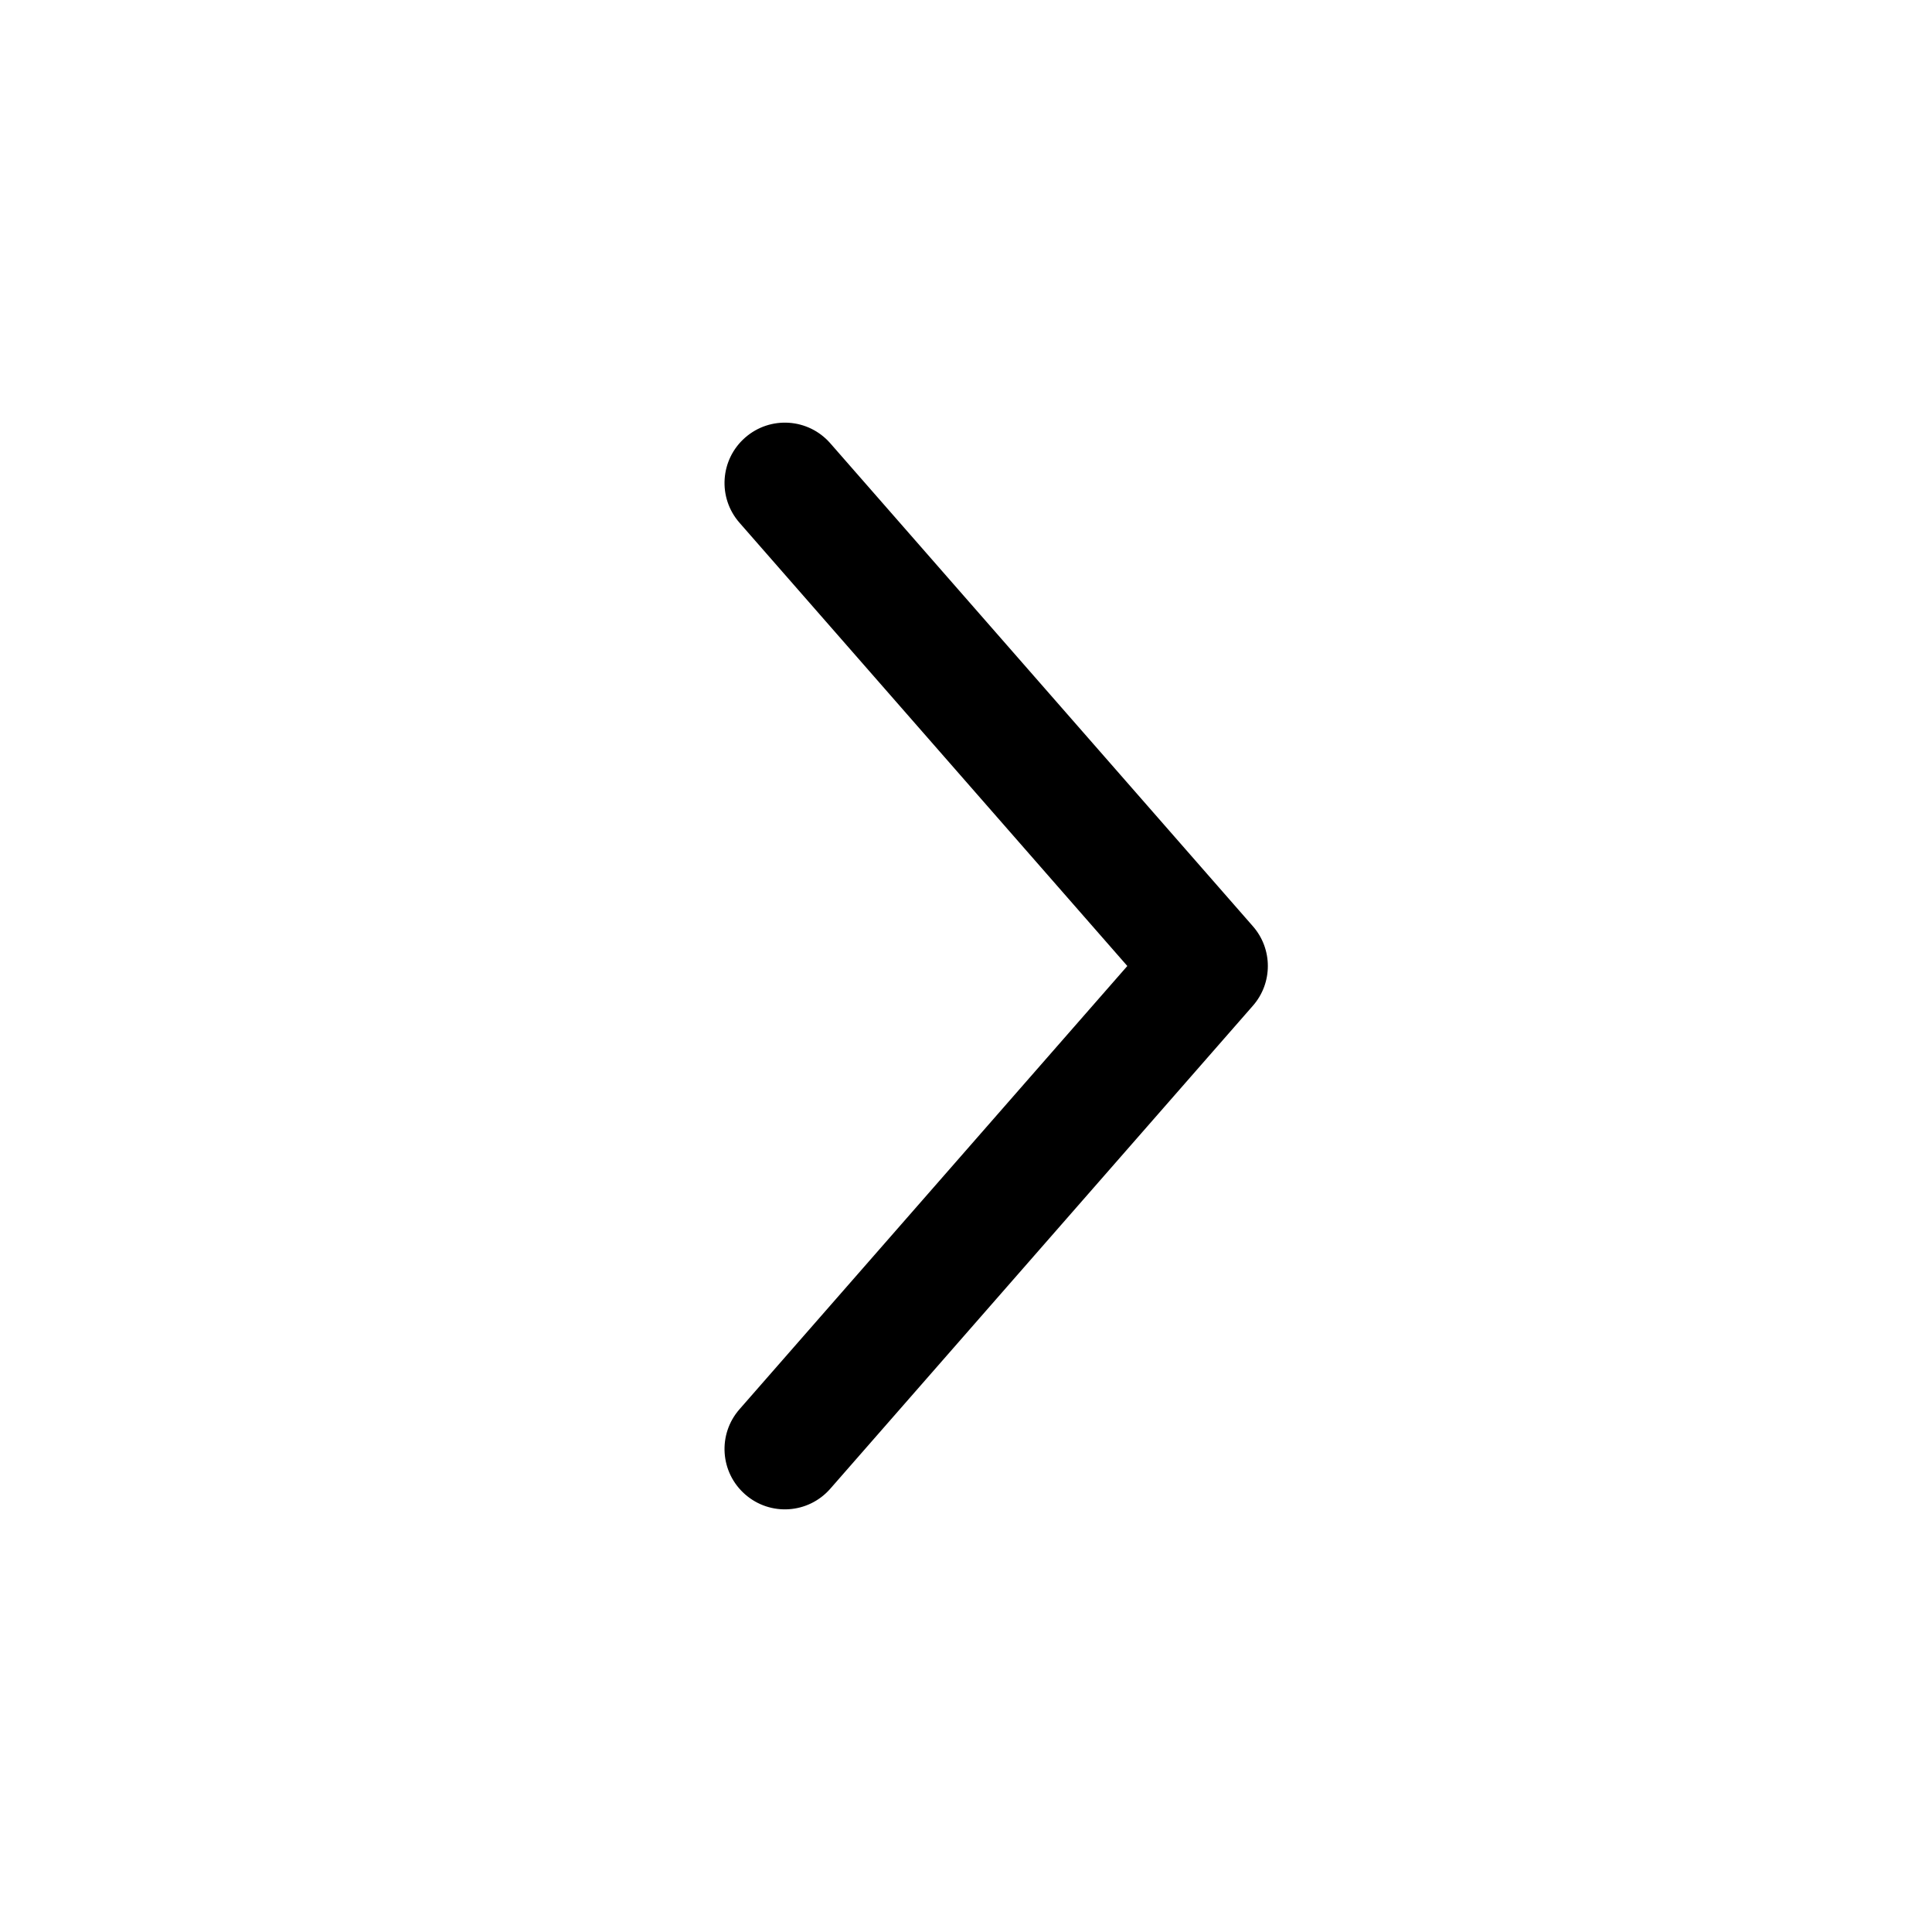
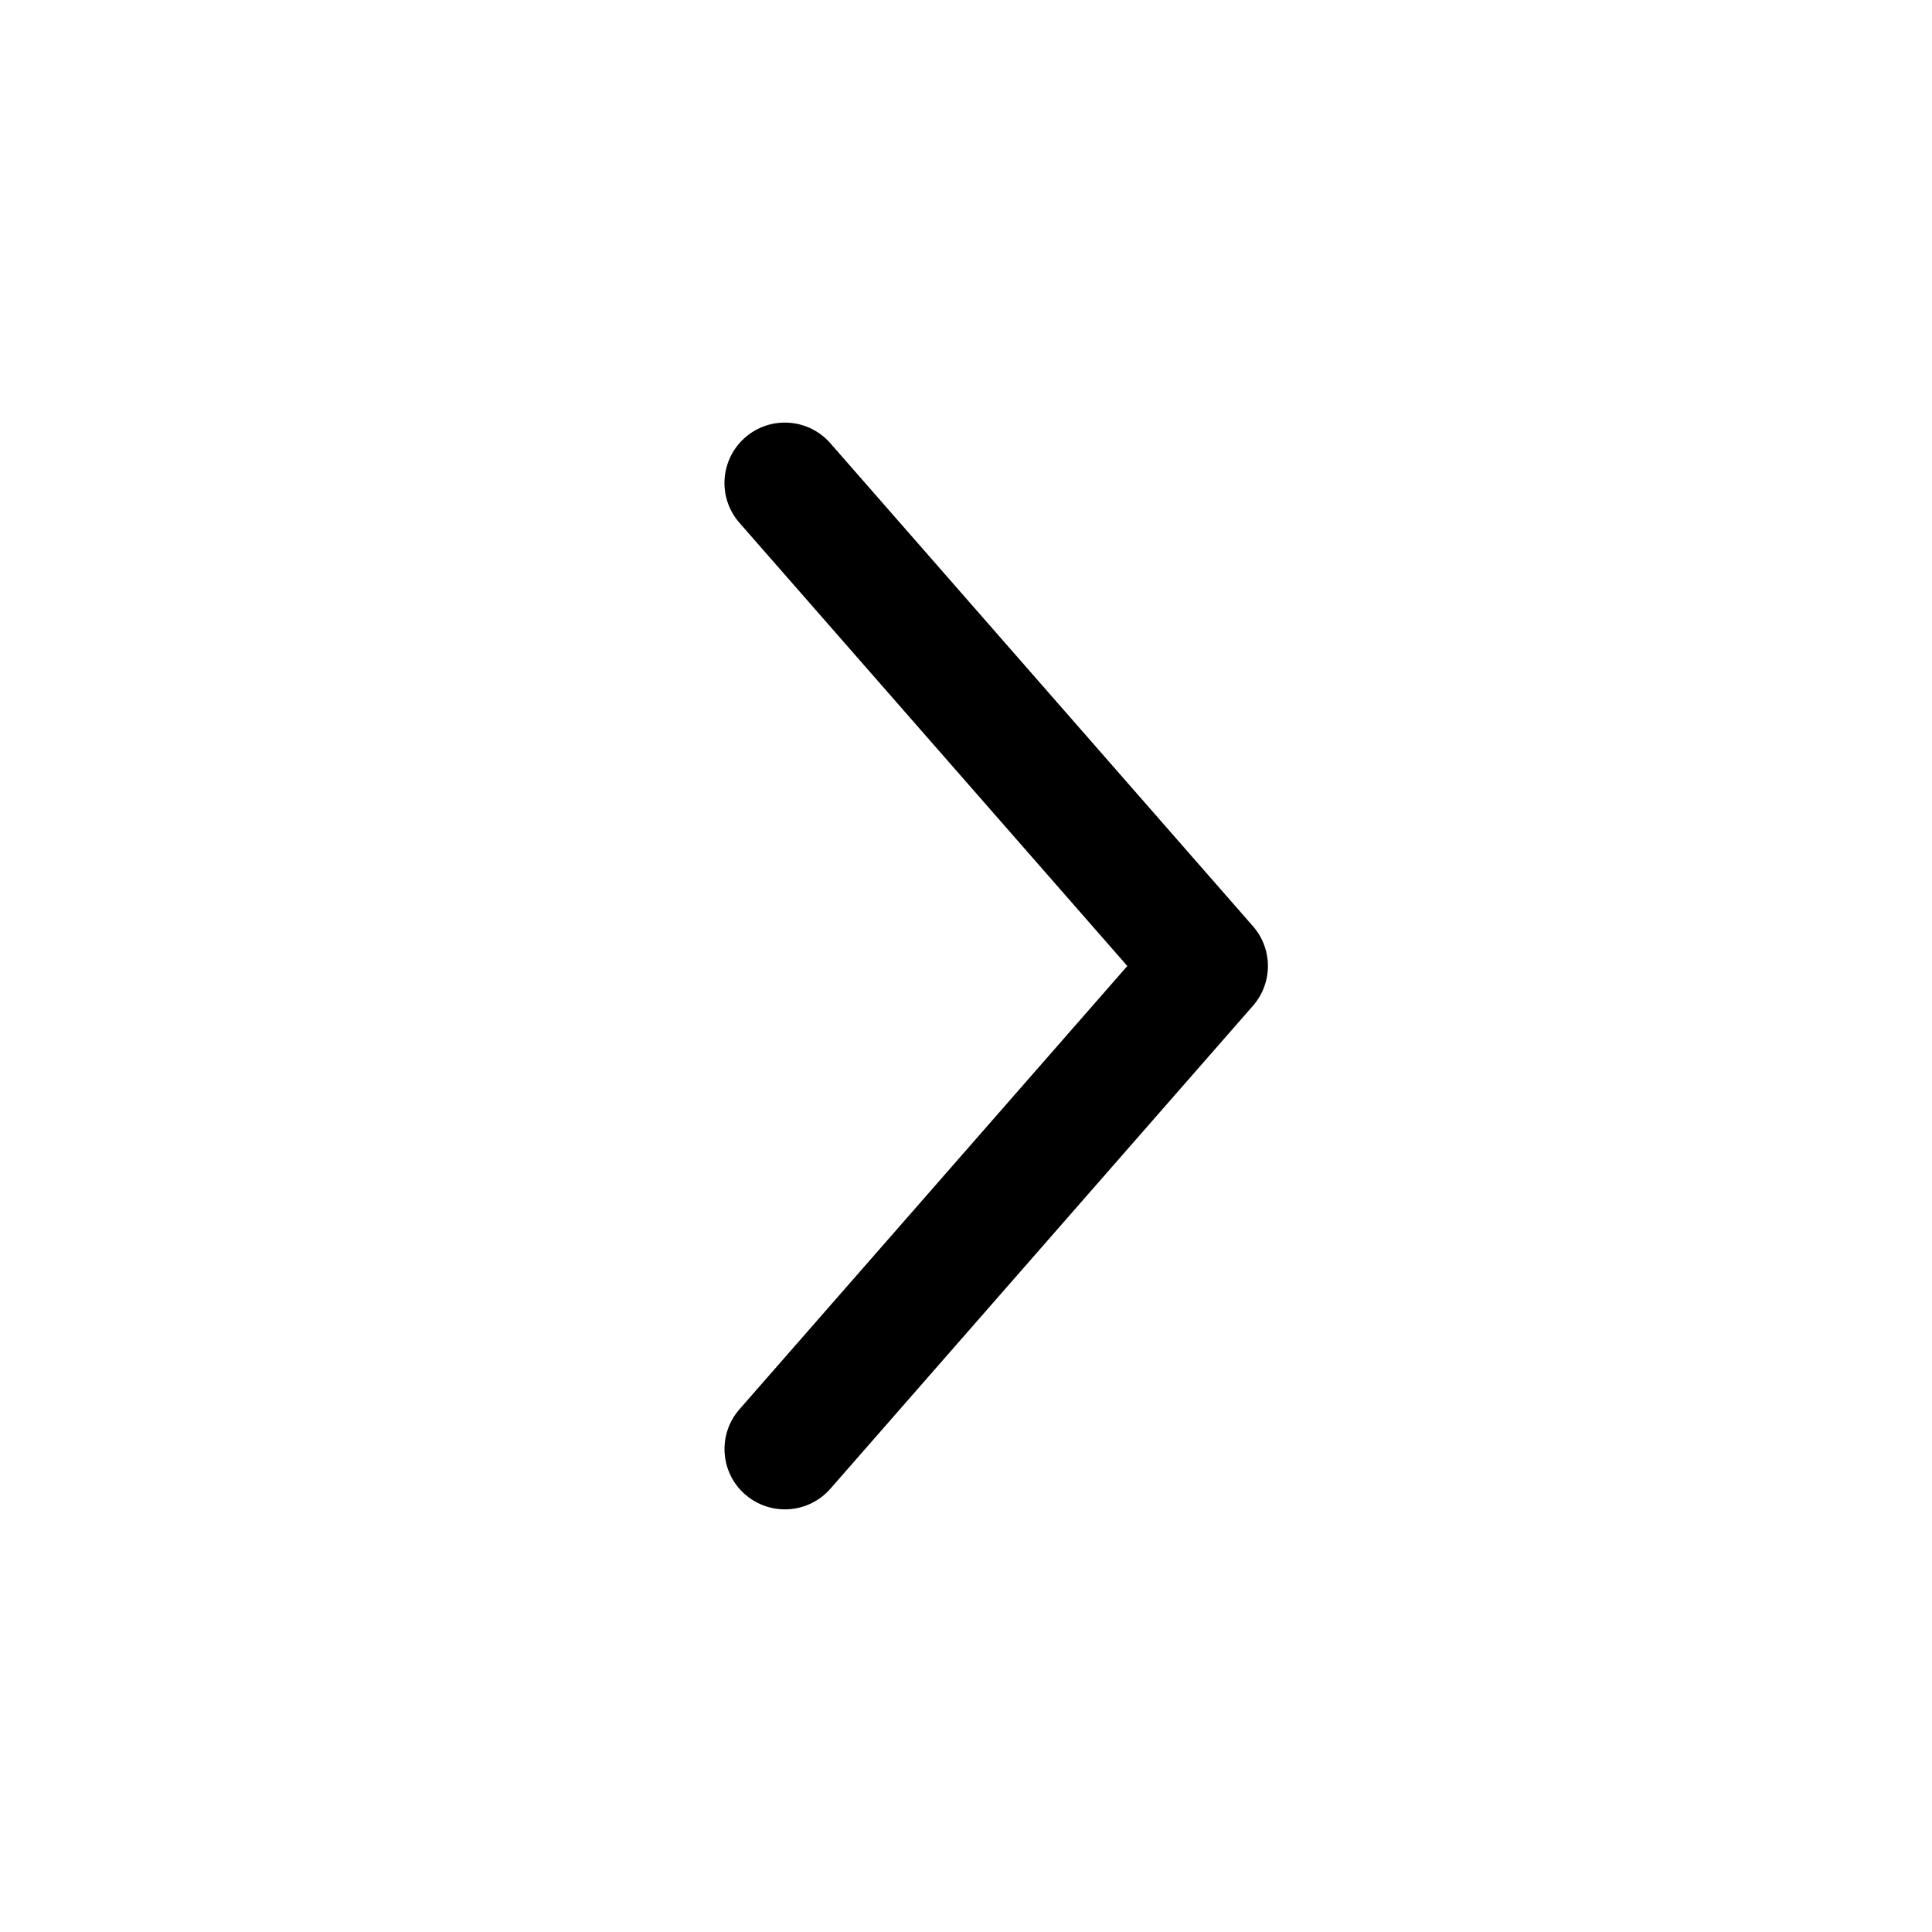
- <svg xmlns="http://www.w3.org/2000/svg" width="16" height="16" viewBox="0 0 16 16" fill="none">
-   <path fill-rule="evenodd" clip-rule="evenodd" d="M6.171 12.376C5.963 12.194 5.942 11.879 6.124 11.671L9.336 8L6.124 4.329C5.942 4.121 5.963 3.806 6.171 3.624C6.379 3.442 6.694 3.463 6.876 3.671L10.376 7.671C10.541 7.859 10.541 8.141 10.376 8.329L6.876 12.329C6.694 12.537 6.379 12.558 6.171 12.376Z" fill="currentColor" />
+ <svg xmlns="http://www.w3.org/2000/svg" fill="none" viewBox="0 0 16 16">
+   <path fill="currentColor" fill-rule="evenodd" d="M6.17 12.376a.5.5 0 0 1-.046-.705L9.336 8 6.124 4.33a.5.5 0 0 1 .752-.66l3.5 4a.5.5 0 0 1 0 .66l-3.5 4a.5.5 0 0 1-.705.046Z" clip-rule="evenodd" />
</svg>
